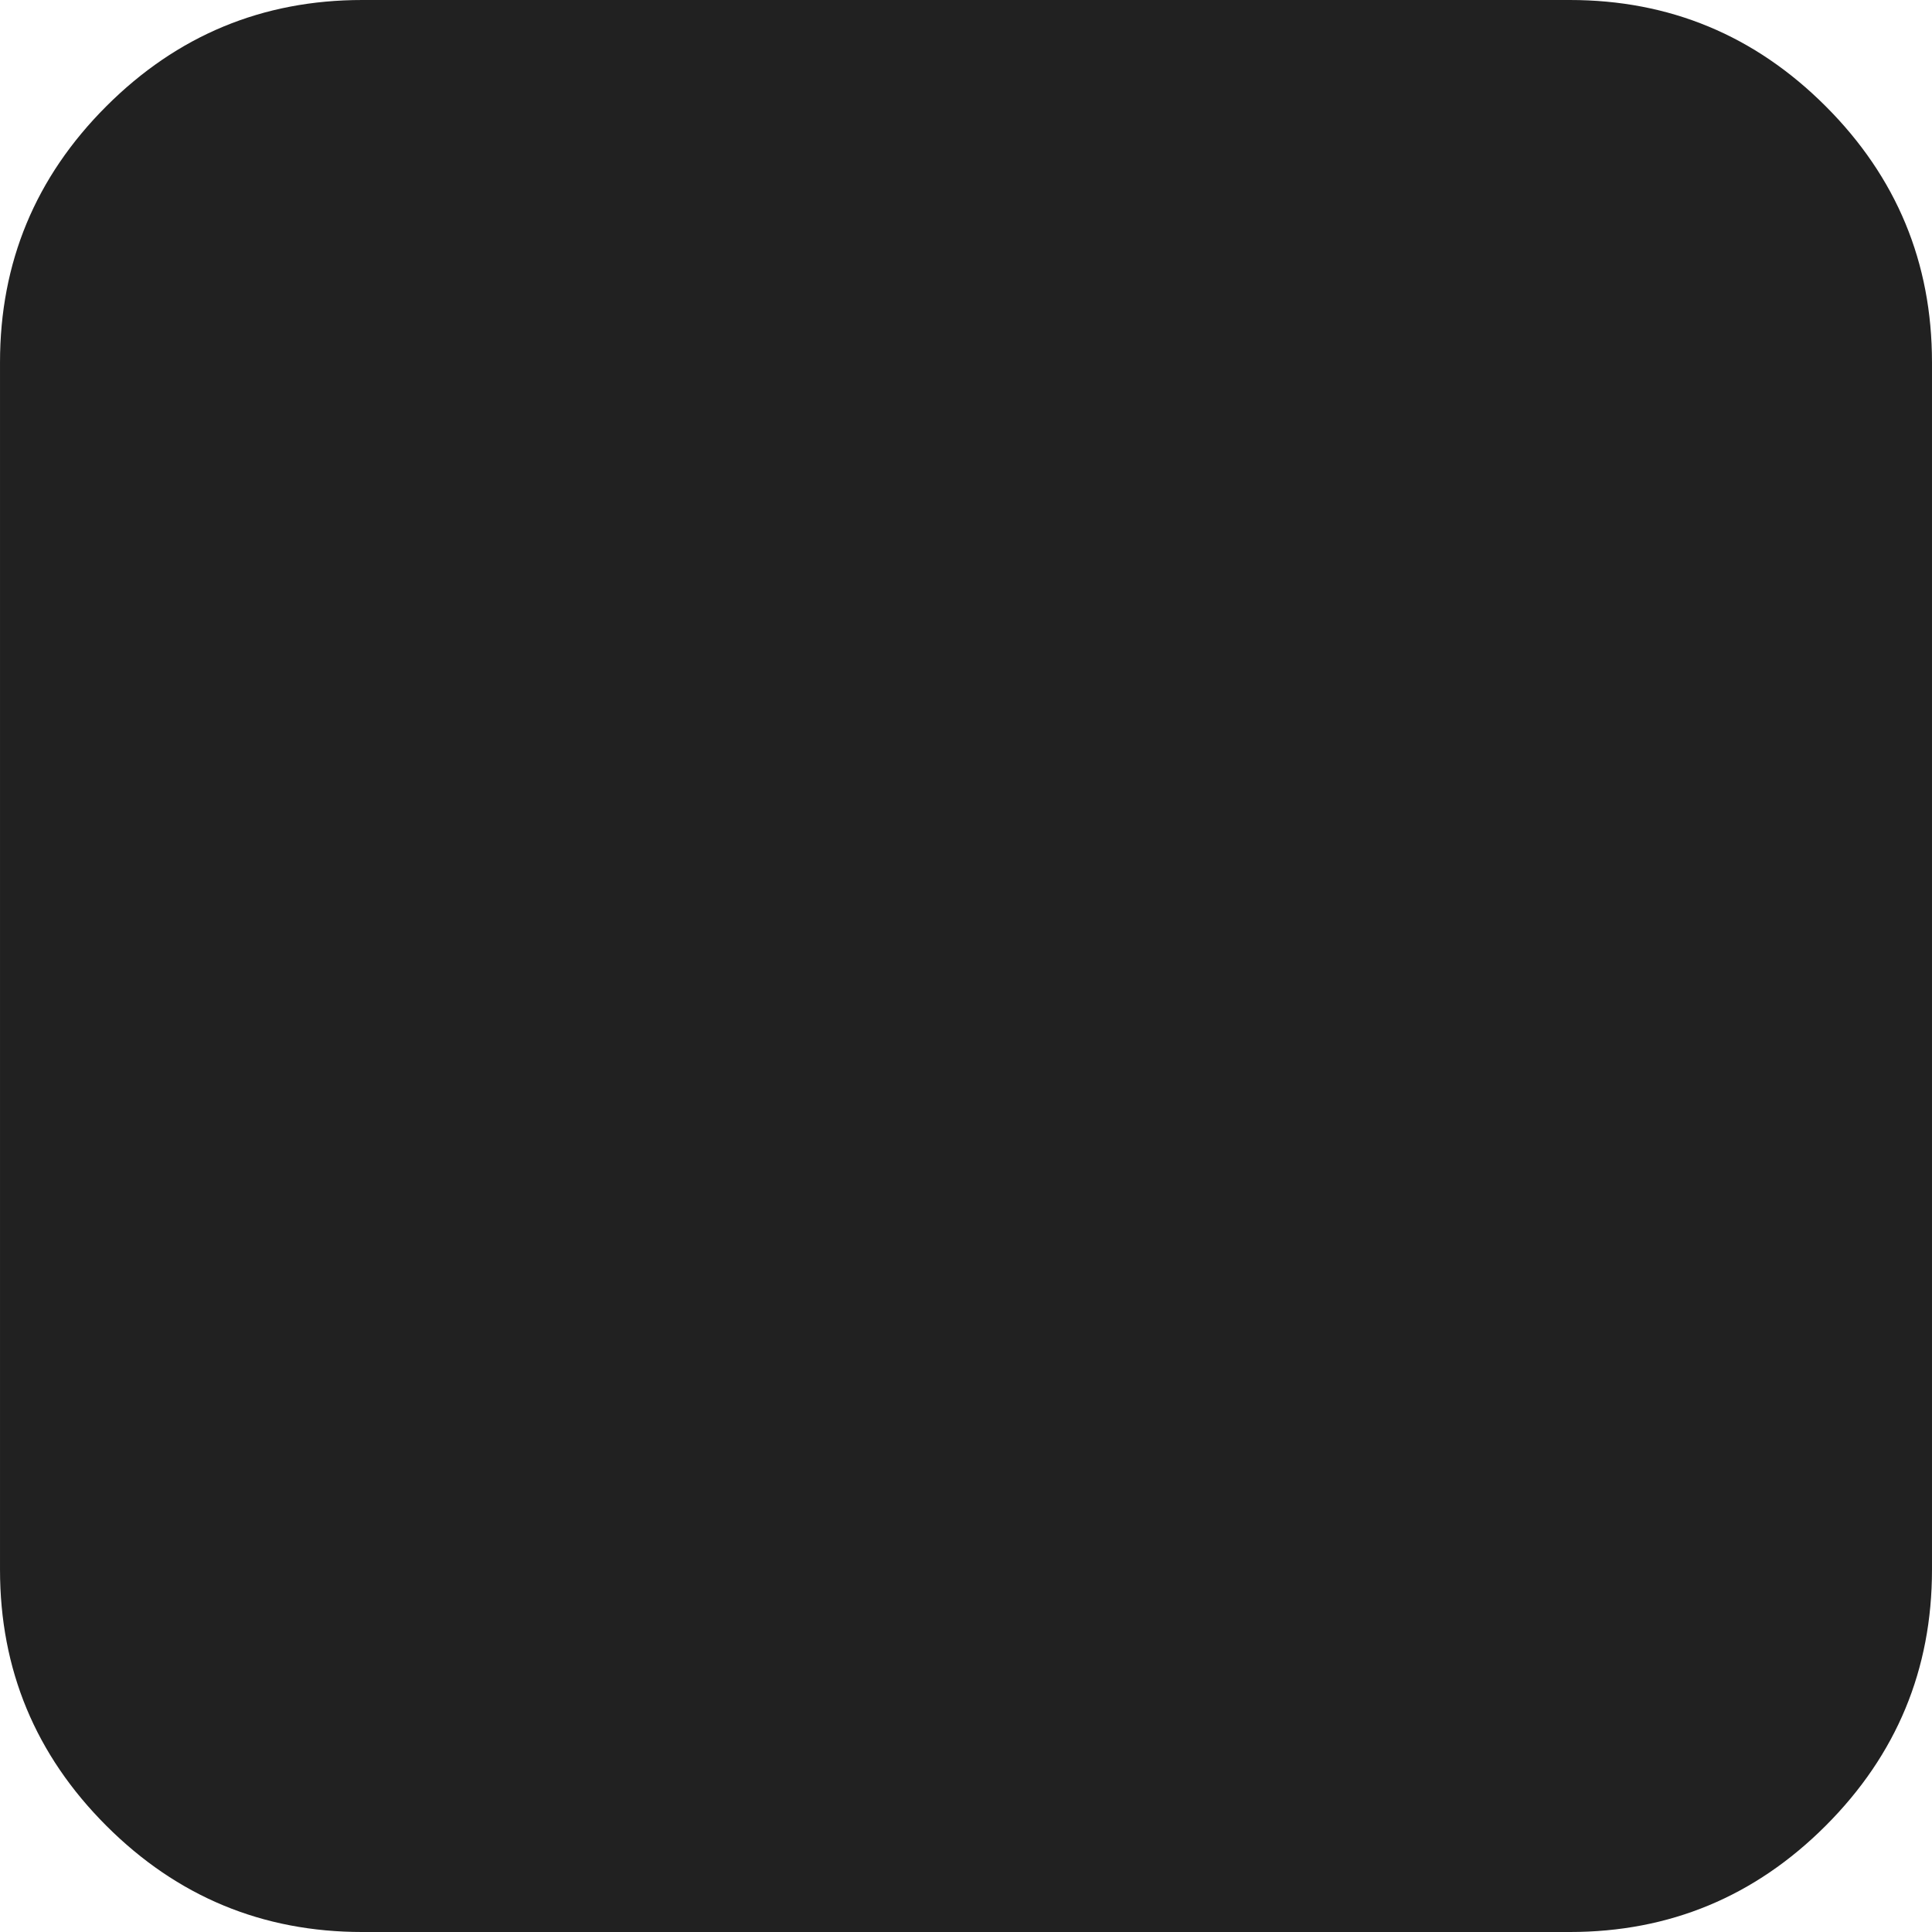
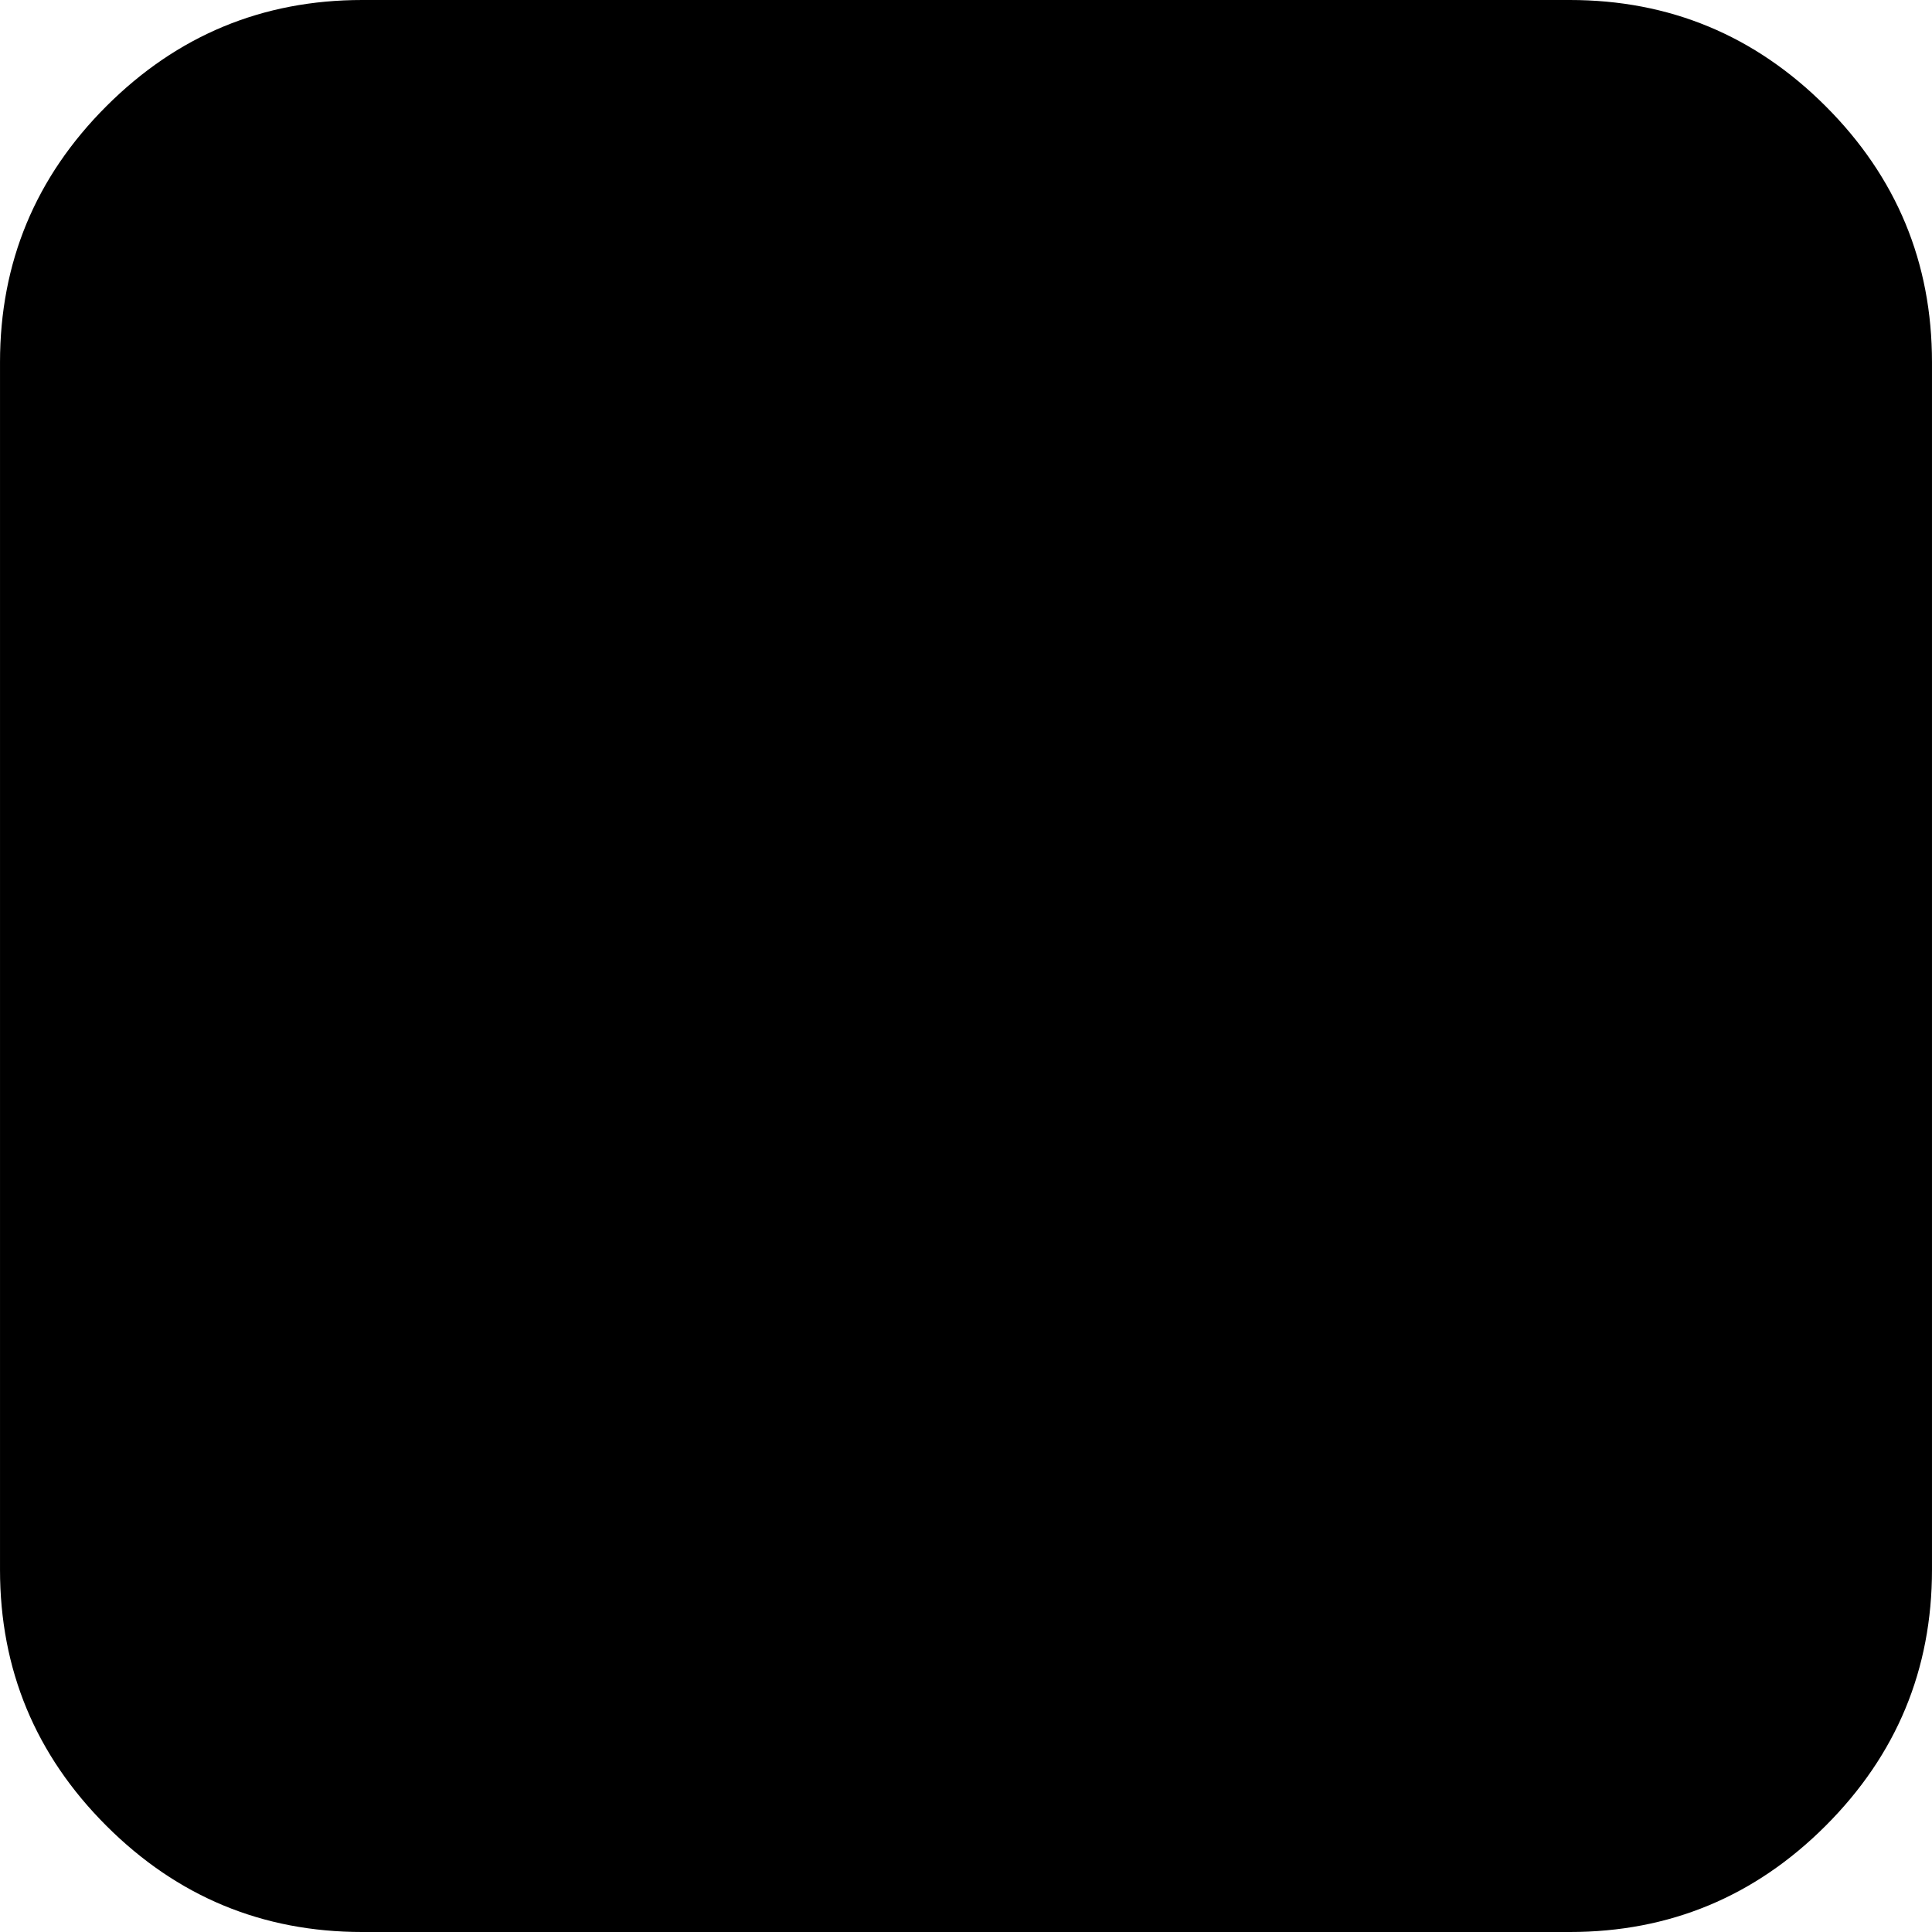
- <svg xmlns="http://www.w3.org/2000/svg" version="1.1" id="Capa_1" x="0px" y="0px" width="438.536px" height="438.536px" fill="#212121" viewBox="0 0 438.536 438.536" style="enable-background:new 0 0 438.536 438.536;" xml:space="preserve">
+ <svg xmlns="http://www.w3.org/2000/svg" version="1.1" id="Capa_1" x="0px" y="0px" width="438.536px" height="438.536px" fill="#000" viewBox="0 0 438.536 438.536" style="enable-background:new 0 0 438.536 438.536;" xml:space="preserve">
  <g>
    <path d="M414.41,24.123C398.333,8.042,378.963,0,356.315,0H82.228C59.58,0,40.21,8.042,24.126,24.123   C8.045,40.207,0.003,59.576,0.003,82.225v274.084c0,22.647,8.042,42.018,24.123,58.102c16.084,16.084,35.454,24.126,58.102,24.126   h274.084c22.648,0,42.018-8.042,58.095-24.126c16.084-16.084,24.126-35.454,24.126-58.102V82.225   C438.532,59.576,430.49,40.204,414.41,24.123z" />
  </g>
</svg>
